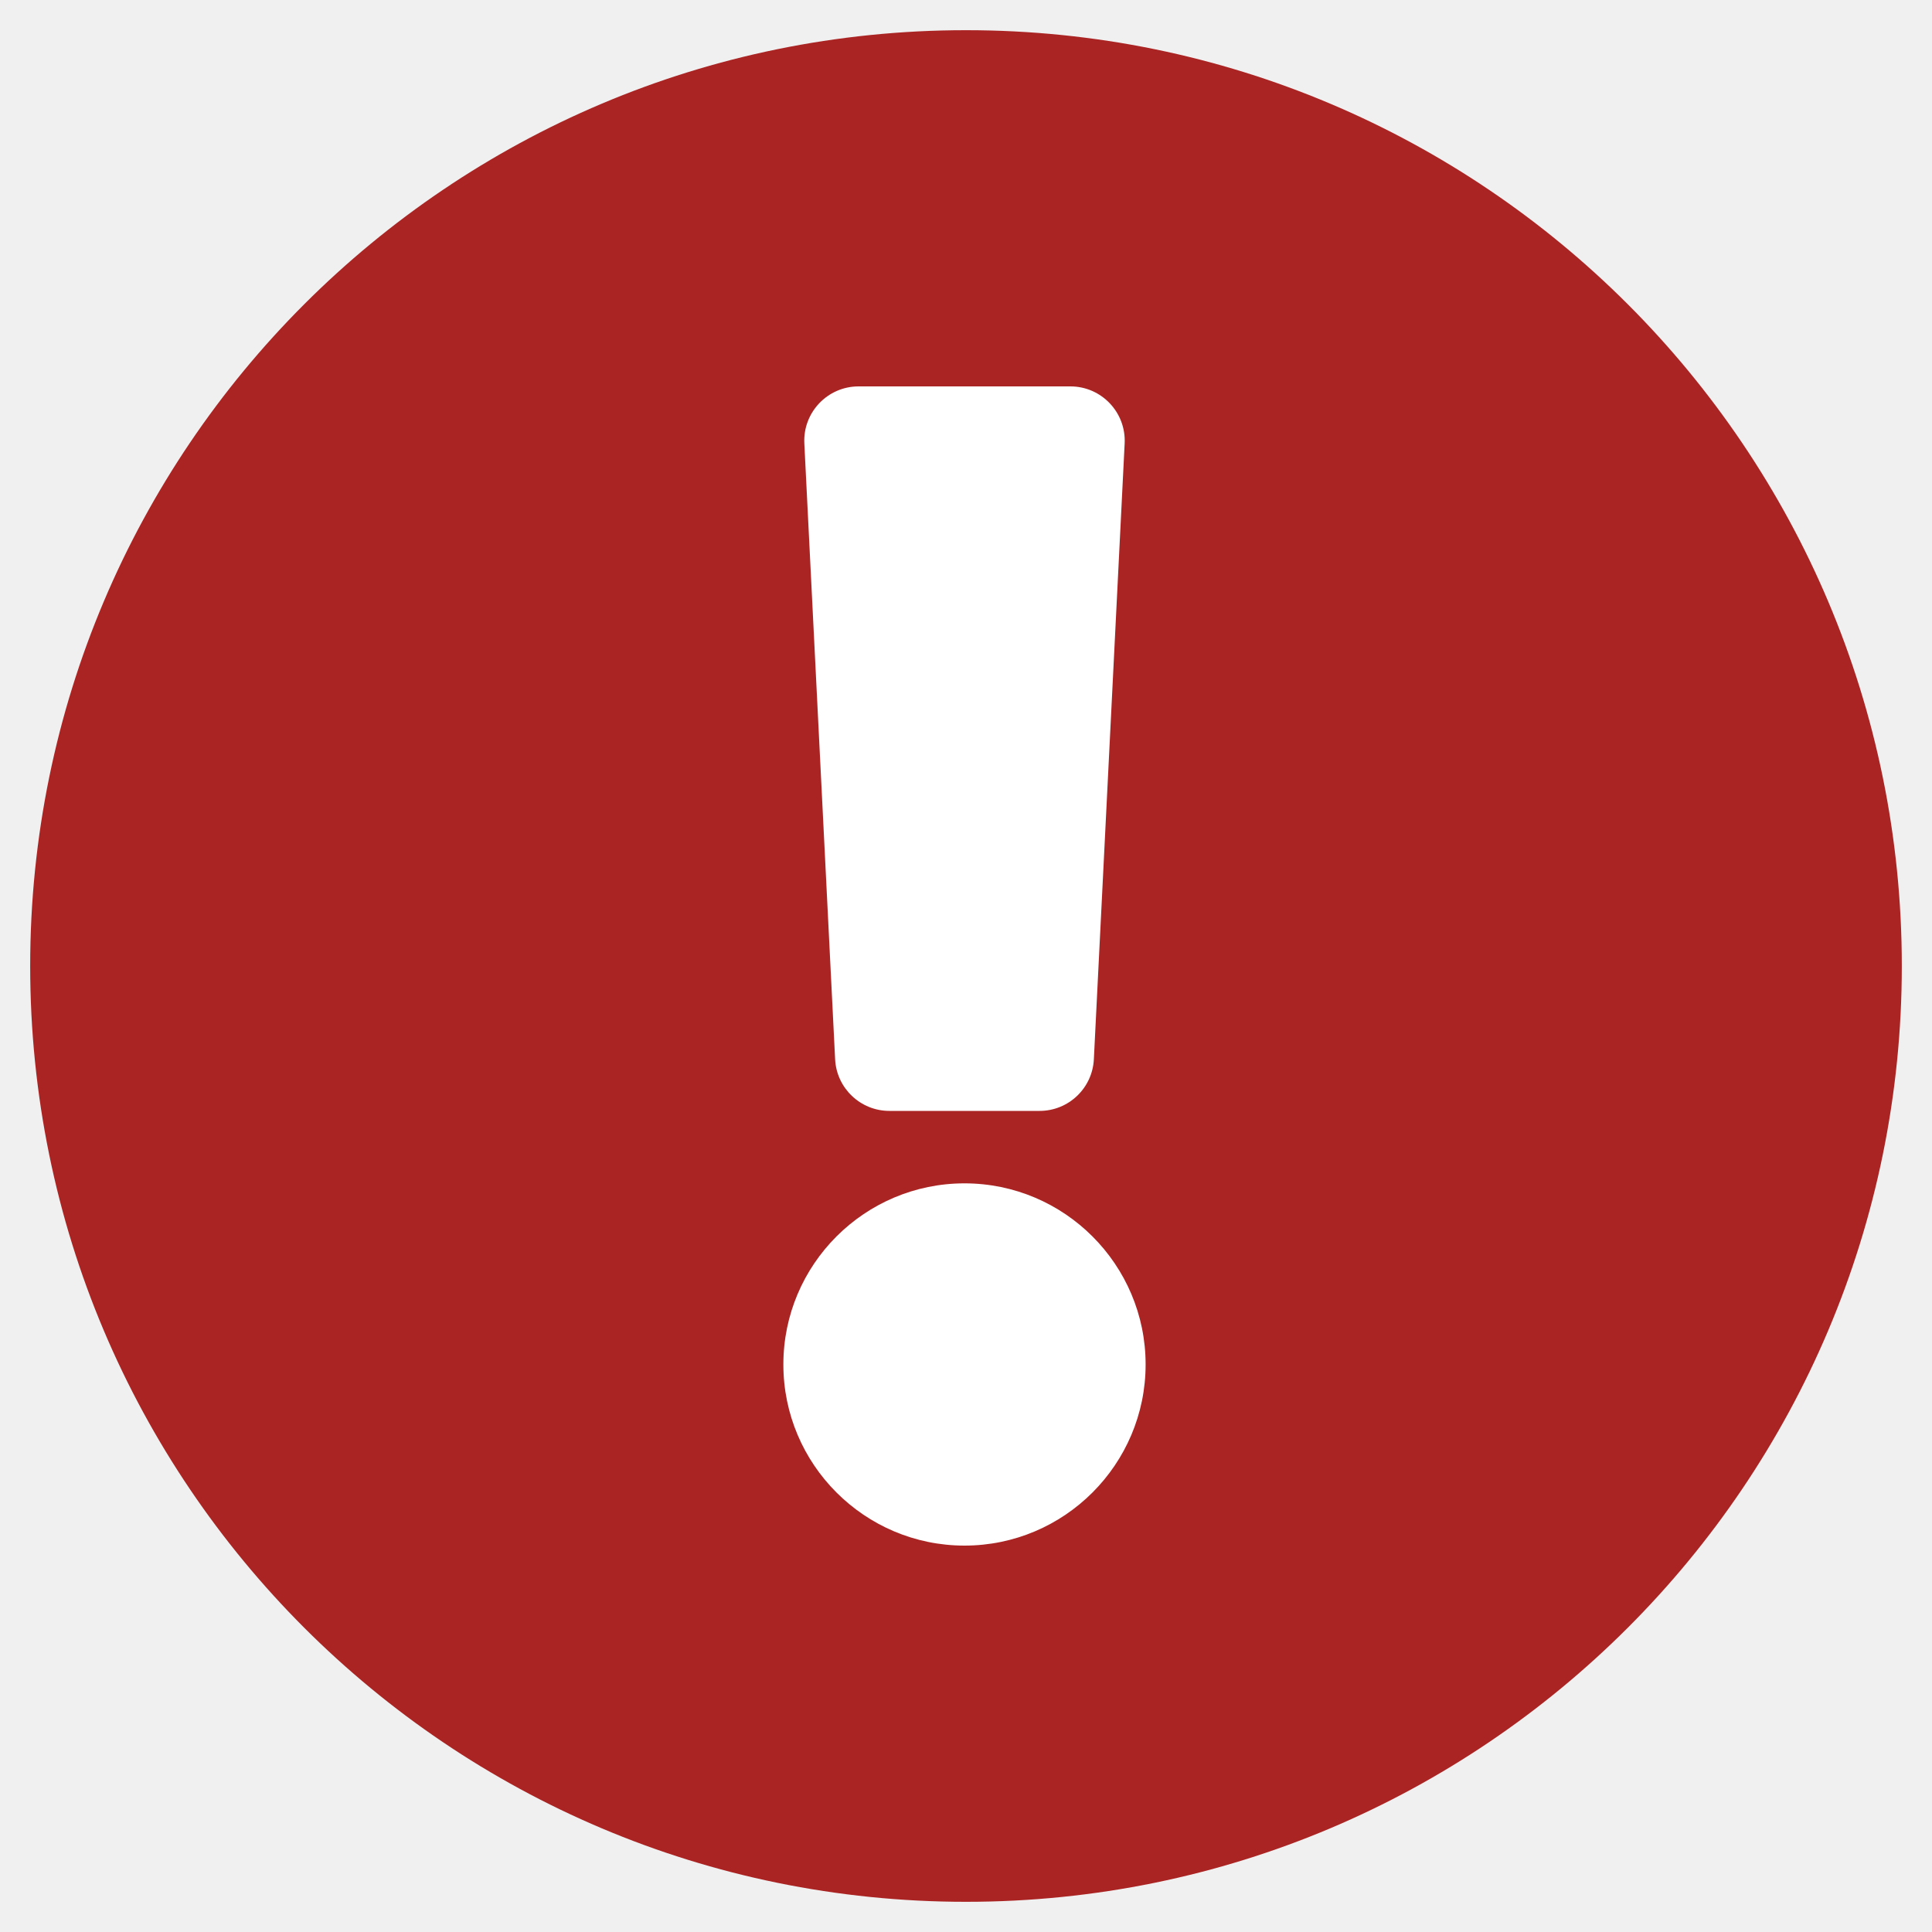
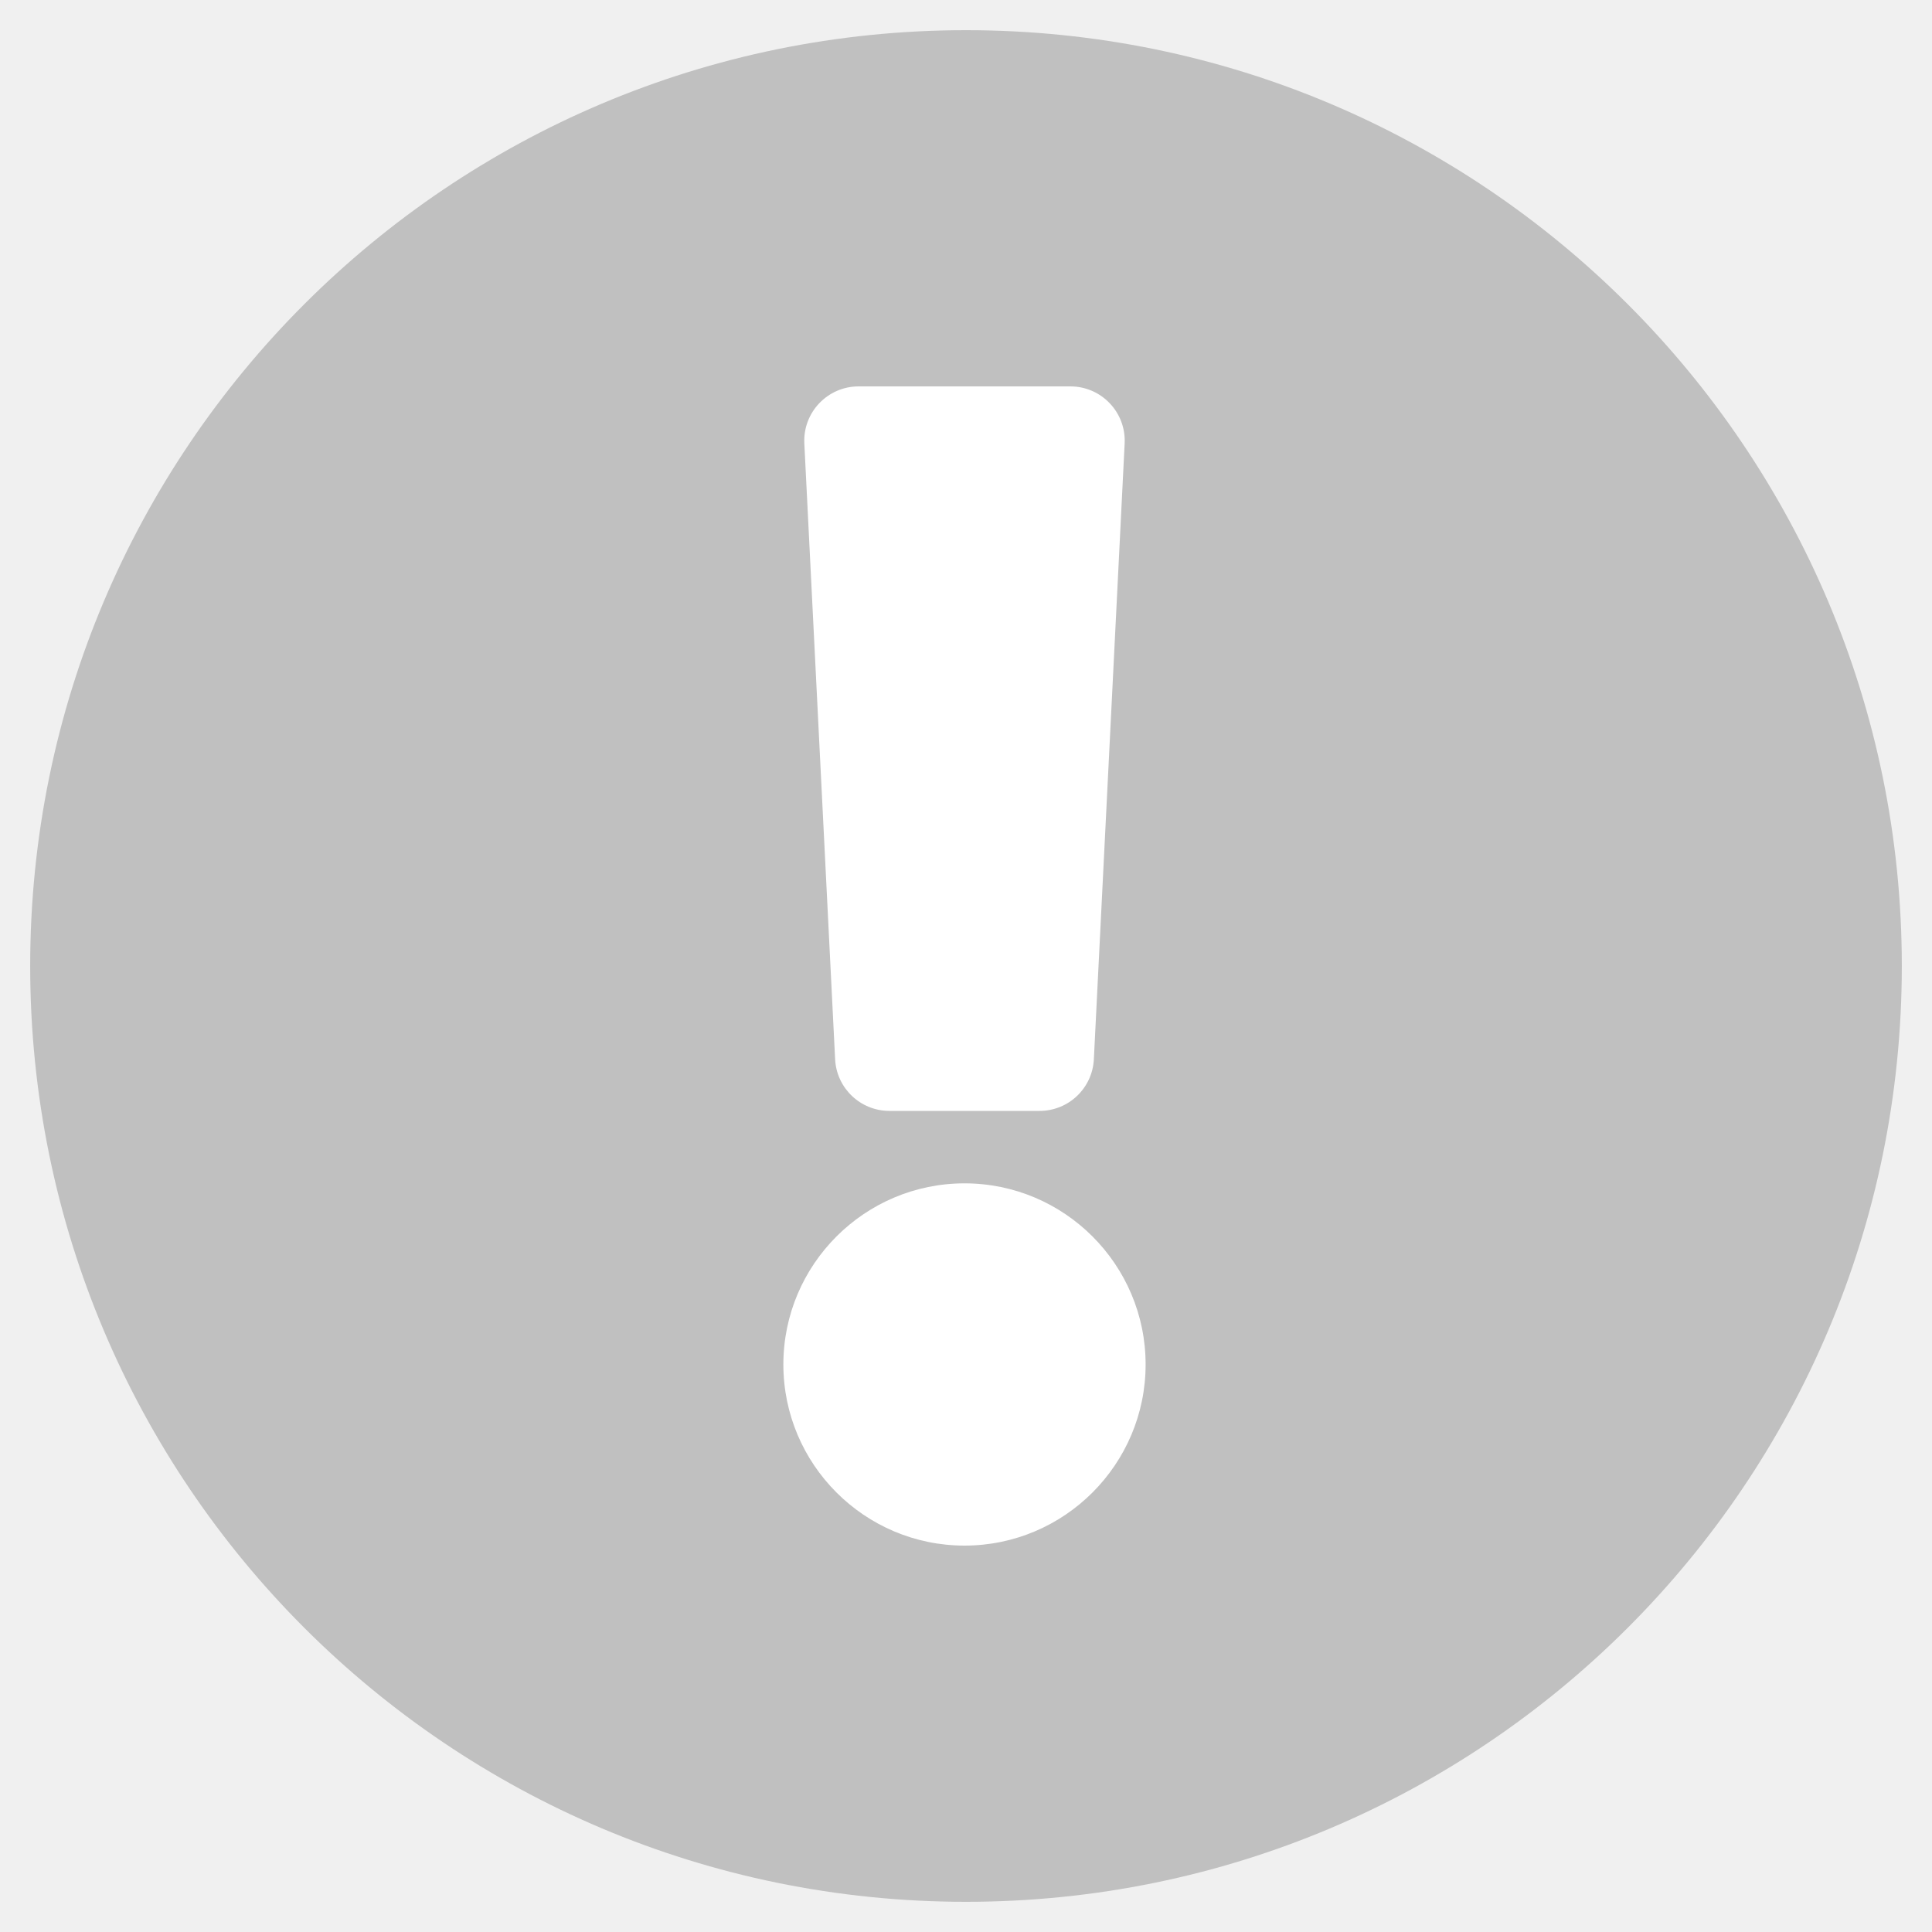
<svg xmlns="http://www.w3.org/2000/svg" class="svg-inline--fa fa-times fa-w-11 fa-inverse" focusable="false" viewBox="0 0 512 512">
-   <path fill="#ab2424" d="M256 8C119 8 8 119 8 256s111 248 248 248 248-111 248-248S393 8 256 8z" />
+   <path fill="#000000" opacity="0.20" d="M256 8C119 8 8 119 8 256s111 248 248 248 248-111 248-248S393 8 256 8z" />
  <g transform="translate(255 256)">
    <g transform="scale(0.6, 0.6)">
      <path fill="white" d="M176 432c0 44.112-35.888 80-80 80s-80-35.888-80-80 35.888-80 80-80 80 35.888 80 80zM25.26 25.199l13.6 272C39.499 309.972 50.041 320 62.83 320h66.34c12.789 0 23.331-10.028 23.97-22.801l13.6-272C167.425 11.49 156.496 0 142.77 0H49.23C35.504 0 24.575 11.49 25.26 25.199z" transform="translate(-95 -256)" />
    </g>
  </g>
</svg>
